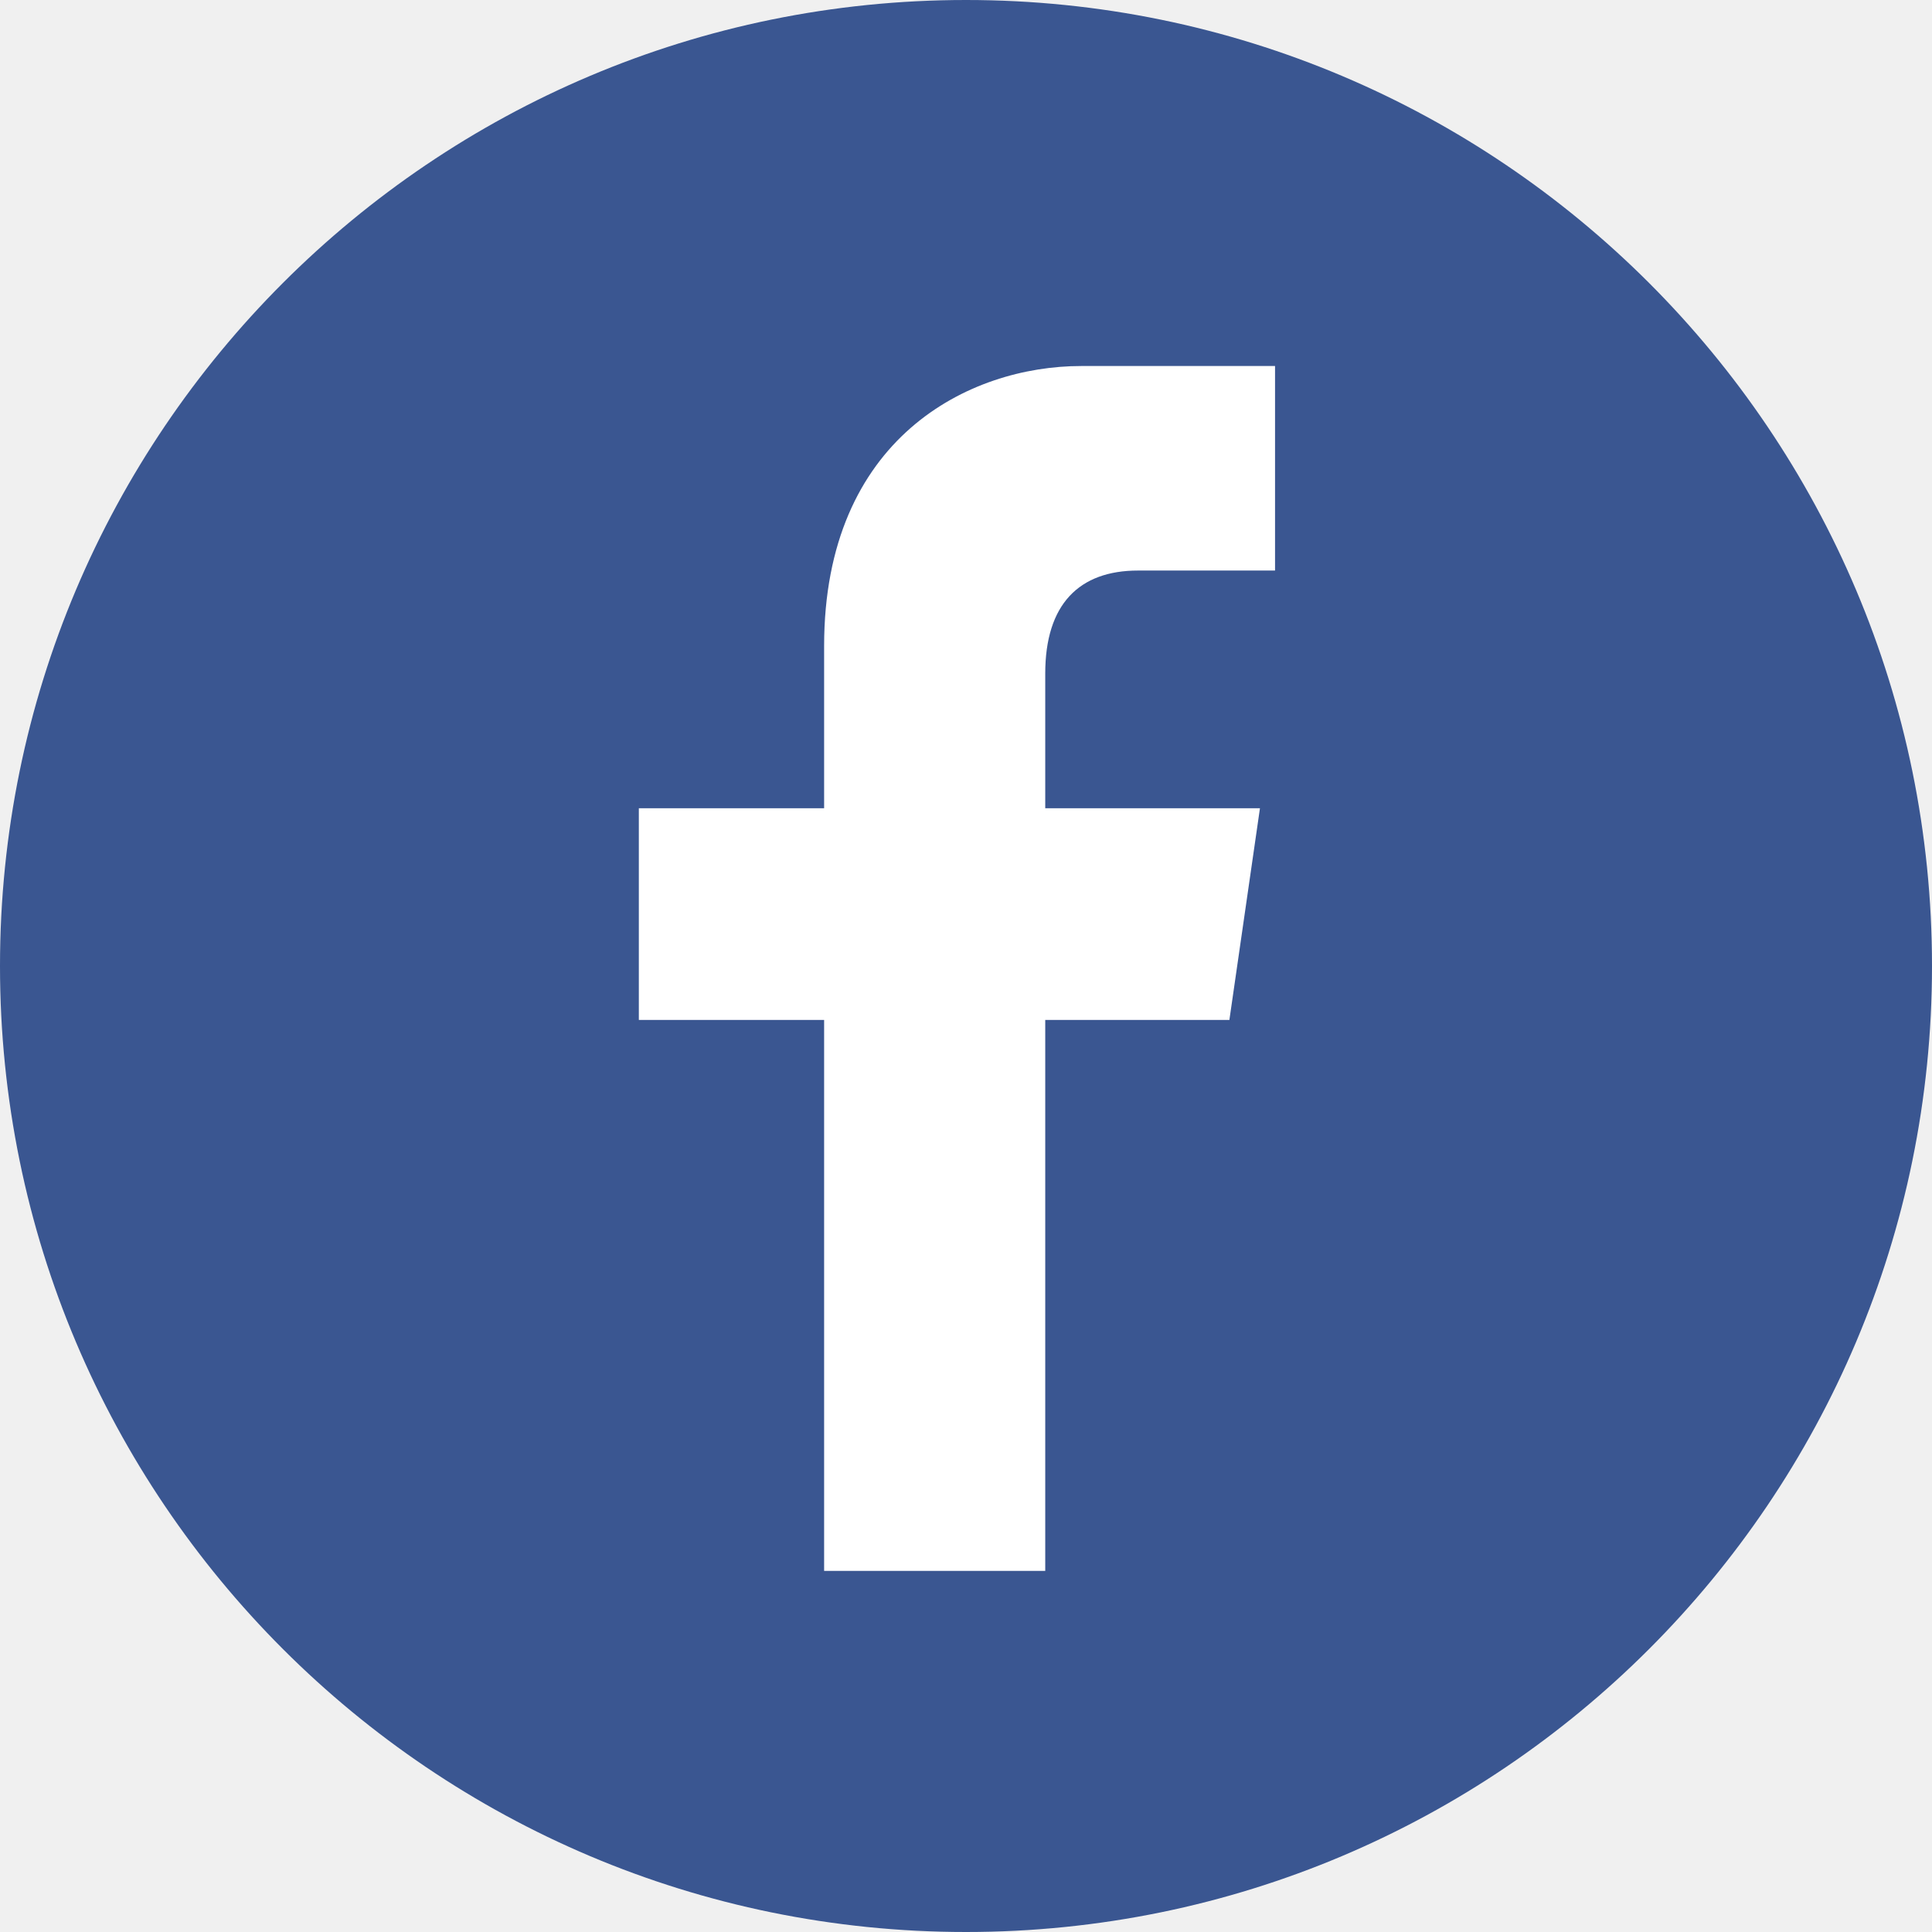
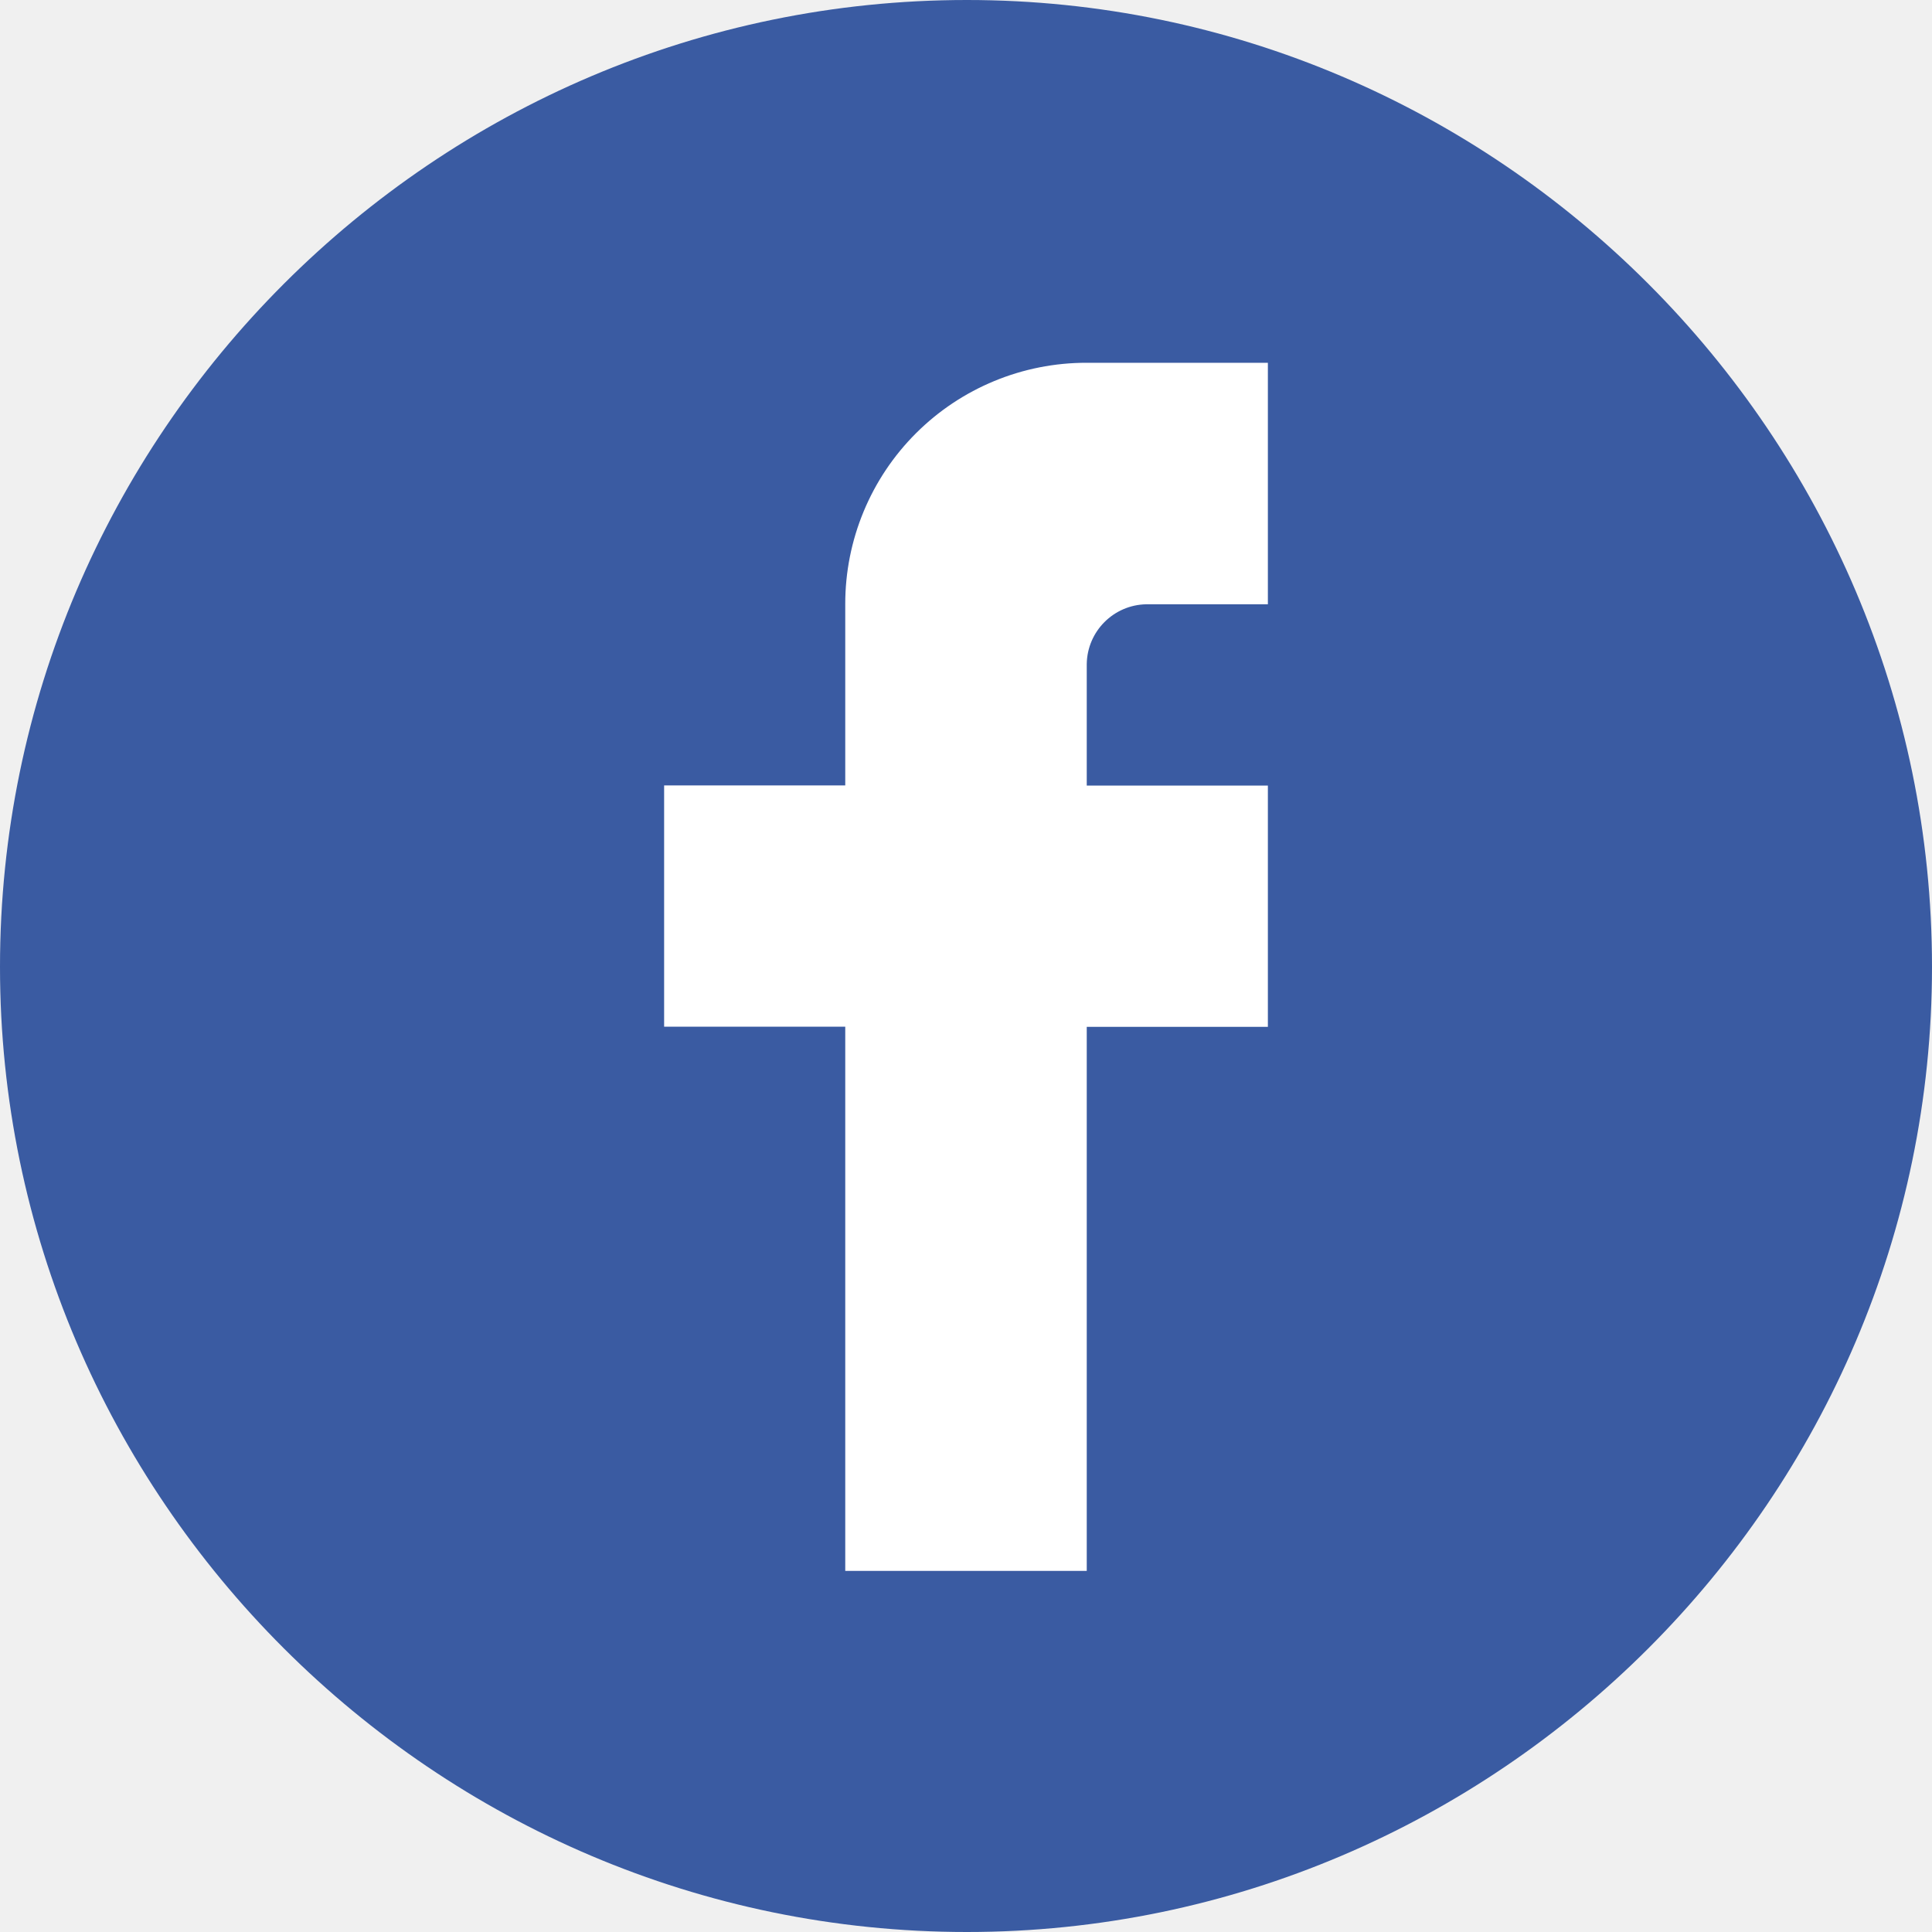
<svg xmlns="http://www.w3.org/2000/svg" id="圖層_1" data-name="圖層 1" viewBox="0 0 512 512">
-   <g>
-     <circle cx="256" cy="256" r="256" style="fill: #3a5691" />
-     <path d="M331.1,181.7h36.3V127.5H316c-29.6,0-68.1,19-68.1,74.2v43H198.8v56.1h49.1v146h58.6v-146h48.8l8.1-56.1H306.5V209C306.5,190.6,315.5,181.7,331.1,181.7Z" transform="translate(-29.5 -30.5)" style="fill: #fff" />
+   <defs>
+     <style>
+       .cls-1 {
+         fill: none;
+       }
+ 
+       .cls-2 {
+         clip-path: url(#clip-path);
+       }
+ 
+       .cls-3 {
+         fill: #3a5ba2;
+       }
+ 
+       .cls-3, .cls-4 {
+         fill-rule: evenodd;
+       }
+ 
+       .cls-4 {
+         fill: #fff;
+       }
+     </style>
+     <clipPath id="clip-path">
+       <rect class="cls-1" width="512" height="512" />
+     </clipPath>
+   </defs>
+   <g class="cls-2">
+     <path class="cls-3" d="M256.23,512C396.81,512,512,396.81,512,256.23,512,115.18,396.81,0,256.23,0,115.18,0,0,115.18,0,256.23,0,396.81,115.18,512,256.23,512Z" />
+   </g>
+   <g class="cls-2">
+     <path class="cls-4" d="M224,160.09A63.88,63.88,0,0,1,288,96.14H336v64h-32.2A16.07,16.07,0,0,0,288,176v32.19H336v63.94H288V416.31H224V272.09H176V208.15H224Z" />
  </g>
</svg>
